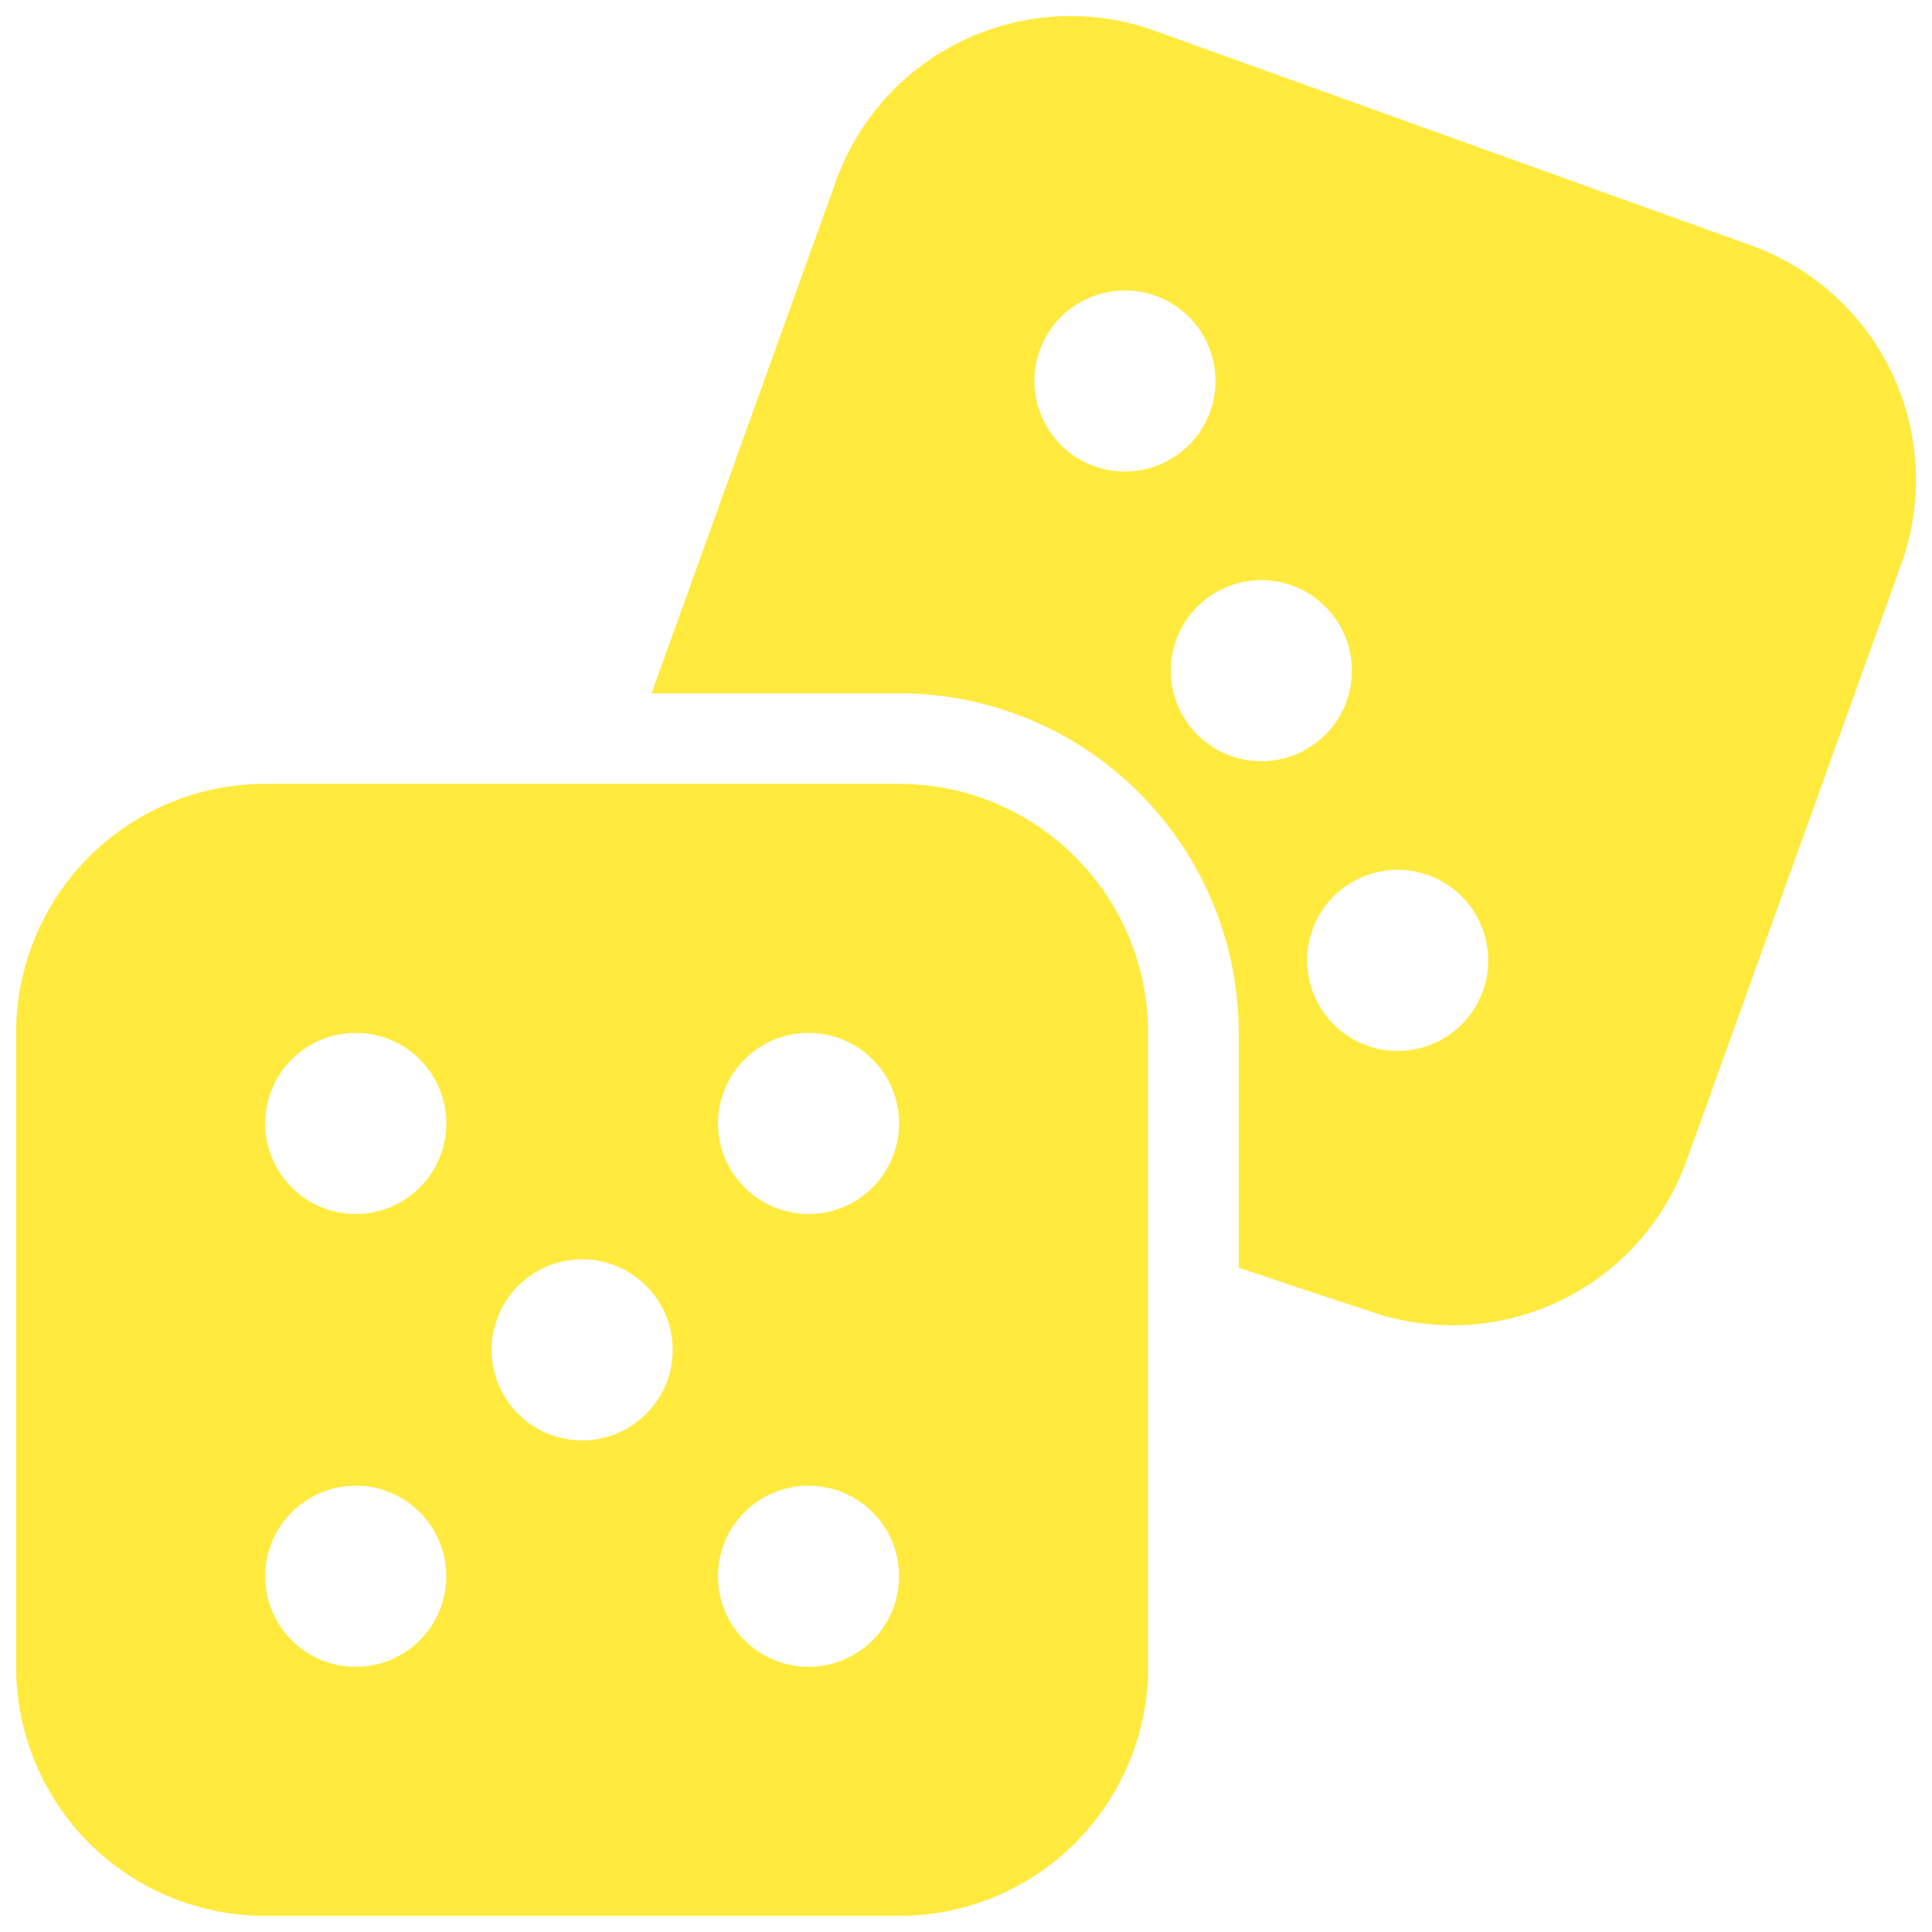
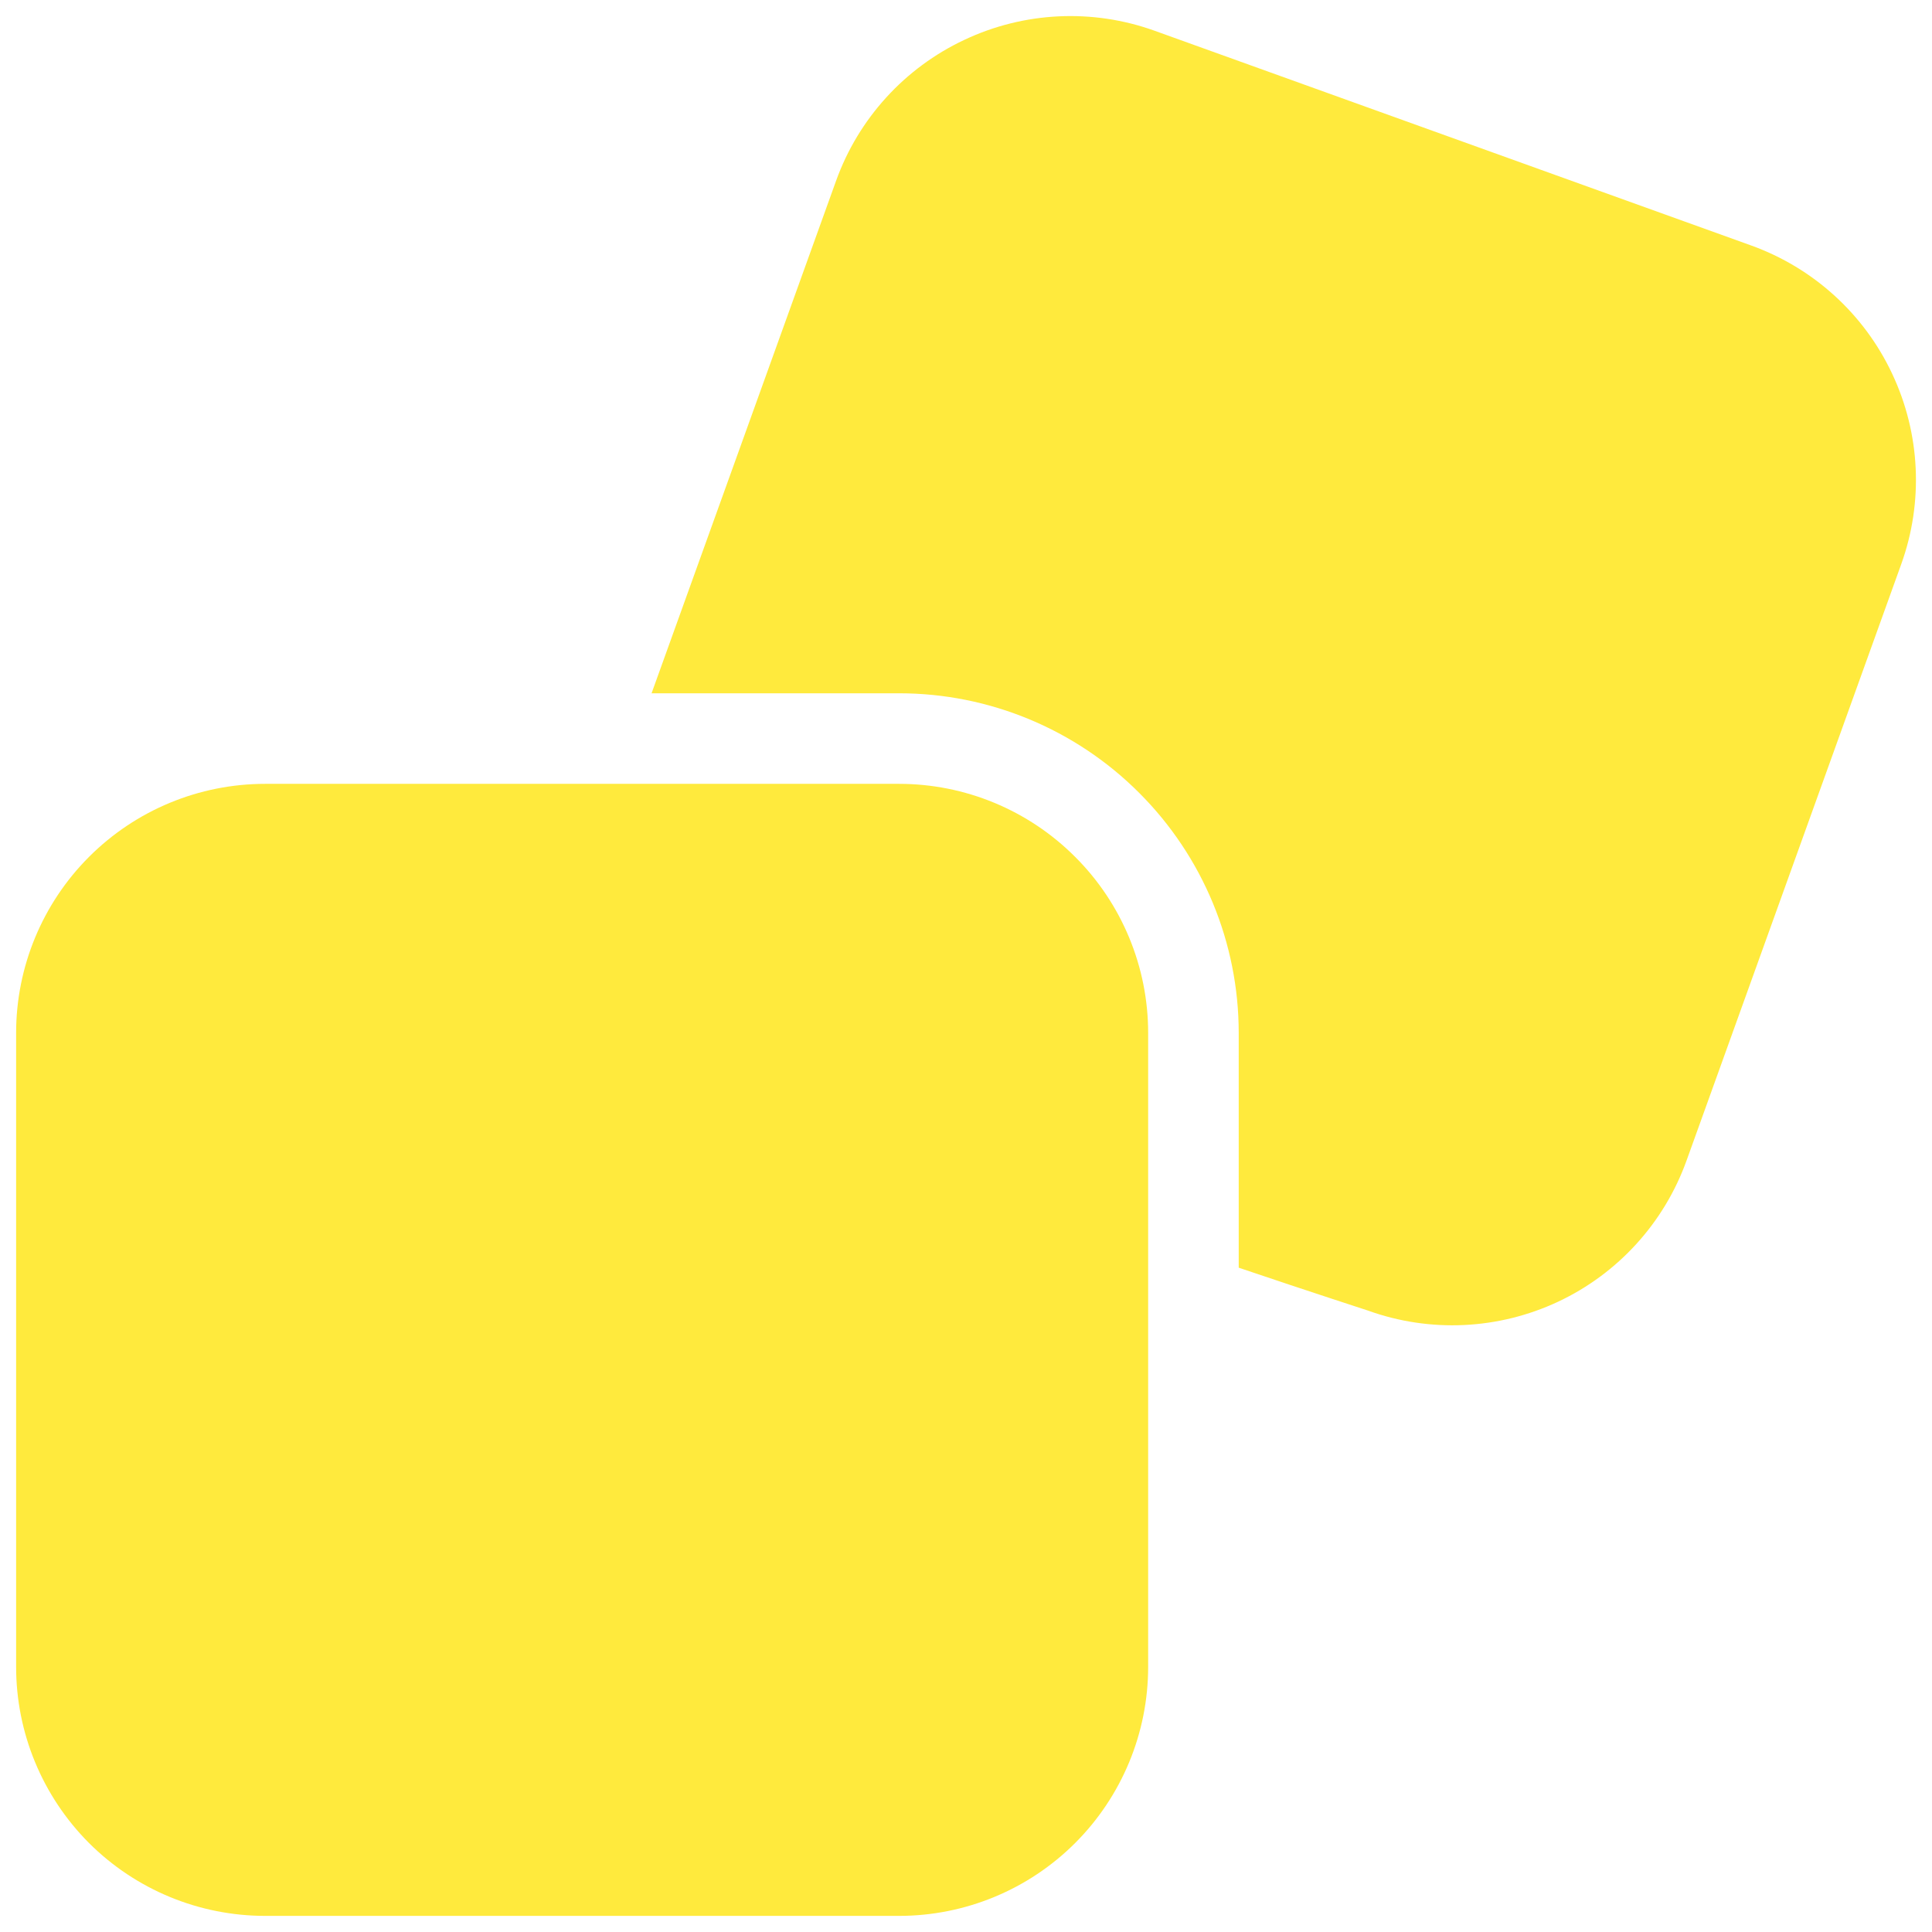
<svg xmlns="http://www.w3.org/2000/svg" width="32" height="32" viewBox="0 0 32 32" fill="none">
-   <path fill-rule="evenodd" clip-rule="evenodd" d="M19.017 17.108C19.017 16.015 18.582 14.965 17.808 14.193C17.035 13.418 15.985 12.983 14.892 12.983C11.913 12.983 7.371 12.983 4.392 12.983C3.297 12.983 2.248 13.418 1.474 14.193C0.702 14.965 0.267 16.015 0.267 17.108V27.608C0.267 28.703 0.702 29.752 1.474 30.526C2.248 31.299 3.297 31.733 4.392 31.733H14.892C15.985 31.733 17.035 31.299 17.808 30.526C18.582 29.752 19.017 28.703 19.017 27.608V17.108ZM14.892 26.108C14.892 25.28 14.22 24.608 13.392 24.608C12.564 24.608 11.892 25.28 11.892 26.108C11.892 26.936 12.564 27.608 13.392 27.608C14.22 27.608 14.892 26.936 14.892 26.108ZM5.892 24.608C5.064 24.608 4.392 25.28 4.392 26.108C4.392 26.936 5.064 27.608 5.892 27.608C6.72 27.608 7.392 26.936 7.392 26.108C7.392 25.28 6.72 24.608 5.892 24.608ZM9.642 20.858C8.814 20.858 8.142 21.53 8.142 22.358C8.142 23.186 8.814 23.858 9.642 23.858C10.47 23.858 11.142 23.186 11.142 22.358C11.142 21.53 10.47 20.858 9.642 20.858ZM13.392 17.108C12.564 17.108 11.892 17.78 11.892 18.608C11.892 19.436 12.564 20.108 13.392 20.108C14.22 20.108 14.892 19.436 14.892 18.608C14.892 17.78 14.22 17.108 13.392 17.108ZM7.392 18.608C7.392 17.78 6.72 17.108 5.892 17.108C5.064 17.108 4.392 17.78 4.392 18.608C4.392 19.436 5.064 20.108 5.892 20.108C6.72 20.108 7.392 19.436 7.392 18.608Z" fill="#FFEA3D" />
-   <path fill-rule="evenodd" clip-rule="evenodd" d="M10.792 11.483H14.892C16.383 11.483 17.814 12.076 18.868 13.132C19.924 14.187 20.517 15.617 20.517 17.108V20.997C21.753 21.415 22.603 21.688 22.657 21.707C23.686 22.078 24.82 22.024 25.81 21.559C26.8 21.093 27.564 20.253 27.934 19.224C28.944 16.42 30.481 12.146 31.491 9.343C31.861 8.314 31.807 7.18 31.34 6.19C30.875 5.2 30.035 4.437 29.005 4.066C26.203 3.057 21.93 1.519 19.126 0.51C18.097 0.139 16.962 0.193 15.973 0.66C14.983 1.125 14.218 1.965 13.848 2.995L10.792 11.483ZM24.561 16.416C24.841 15.636 24.436 14.776 23.657 14.495C22.879 14.215 22.018 14.62 21.739 15.399C21.459 16.178 21.863 17.038 22.642 17.319C23.421 17.599 24.282 17.194 24.561 16.416ZM21.398 9.697C20.62 9.417 19.761 9.822 19.48 10.601C19.2 11.38 19.605 12.239 20.383 12.52C21.162 12.8 22.023 12.396 22.303 11.617C22.584 10.838 22.178 9.978 21.398 9.697ZM20.044 6.819C20.325 6.04 19.919 5.179 19.141 4.899C18.361 4.62 17.502 5.023 17.221 5.803C16.941 6.582 17.346 7.441 18.124 7.722C18.904 8.002 19.764 7.597 20.044 6.819Z" fill="#FFEA3D" />
+   <path fillRule="evenodd" clipRule="evenodd" d="M19.017 17.108C19.017 16.015 18.582 14.965 17.808 14.193C17.035 13.418 15.985 12.983 14.892 12.983C11.913 12.983 7.371 12.983 4.392 12.983C3.297 12.983 2.248 13.418 1.474 14.193C0.702 14.965 0.267 16.015 0.267 17.108V27.608C0.267 28.703 0.702 29.752 1.474 30.526C2.248 31.299 3.297 31.733 4.392 31.733H14.892C15.985 31.733 17.035 31.299 17.808 30.526C18.582 29.752 19.017 28.703 19.017 27.608V17.108ZM14.892 26.108C14.892 25.28 14.22 24.608 13.392 24.608C12.564 24.608 11.892 25.28 11.892 26.108C11.892 26.936 12.564 27.608 13.392 27.608C14.22 27.608 14.892 26.936 14.892 26.108ZM5.892 24.608C5.064 24.608 4.392 25.28 4.392 26.108C4.392 26.936 5.064 27.608 5.892 27.608C6.72 27.608 7.392 26.936 7.392 26.108C7.392 25.28 6.72 24.608 5.892 24.608ZM9.642 20.858C8.814 20.858 8.142 21.53 8.142 22.358C8.142 23.186 8.814 23.858 9.642 23.858C10.47 23.858 11.142 23.186 11.142 22.358C11.142 21.53 10.47 20.858 9.642 20.858ZM13.392 17.108C12.564 17.108 11.892 17.78 11.892 18.608C11.892 19.436 12.564 20.108 13.392 20.108C14.22 20.108 14.892 19.436 14.892 18.608C14.892 17.78 14.22 17.108 13.392 17.108ZM7.392 18.608C7.392 17.78 6.72 17.108 5.892 17.108C5.064 17.108 4.392 17.78 4.392 18.608C4.392 19.436 5.064 20.108 5.892 20.108C6.72 20.108 7.392 19.436 7.392 18.608Z" fill="#FFEA3D" />
+   <path fillRule="evenodd" clipRule="evenodd" d="M10.792 11.483H14.892C16.383 11.483 17.814 12.076 18.868 13.132C19.924 14.187 20.517 15.617 20.517 17.108V20.997C21.753 21.415 22.603 21.688 22.657 21.707C23.686 22.078 24.82 22.024 25.81 21.559C26.8 21.093 27.564 20.253 27.934 19.224C28.944 16.42 30.481 12.146 31.491 9.343C31.861 8.314 31.807 7.18 31.34 6.19C30.875 5.2 30.035 4.437 29.005 4.066C26.203 3.057 21.93 1.519 19.126 0.51C18.097 0.139 16.962 0.193 15.973 0.66C14.983 1.125 14.218 1.965 13.848 2.995L10.792 11.483ZM24.561 16.416C24.841 15.636 24.436 14.776 23.657 14.495C22.879 14.215 22.018 14.62 21.739 15.399C21.459 16.178 21.863 17.038 22.642 17.319C23.421 17.599 24.282 17.194 24.561 16.416ZM21.398 9.697C20.62 9.417 19.761 9.822 19.48 10.601C19.2 11.38 19.605 12.239 20.383 12.52C21.162 12.8 22.023 12.396 22.303 11.617C22.584 10.838 22.178 9.978 21.398 9.697ZM20.044 6.819C20.325 6.04 19.919 5.179 19.141 4.899C18.361 4.62 17.502 5.023 17.221 5.803C16.941 6.582 17.346 7.441 18.124 7.722C18.904 8.002 19.764 7.597 20.044 6.819Z" fill="#FFEA3D" />
</svg>
